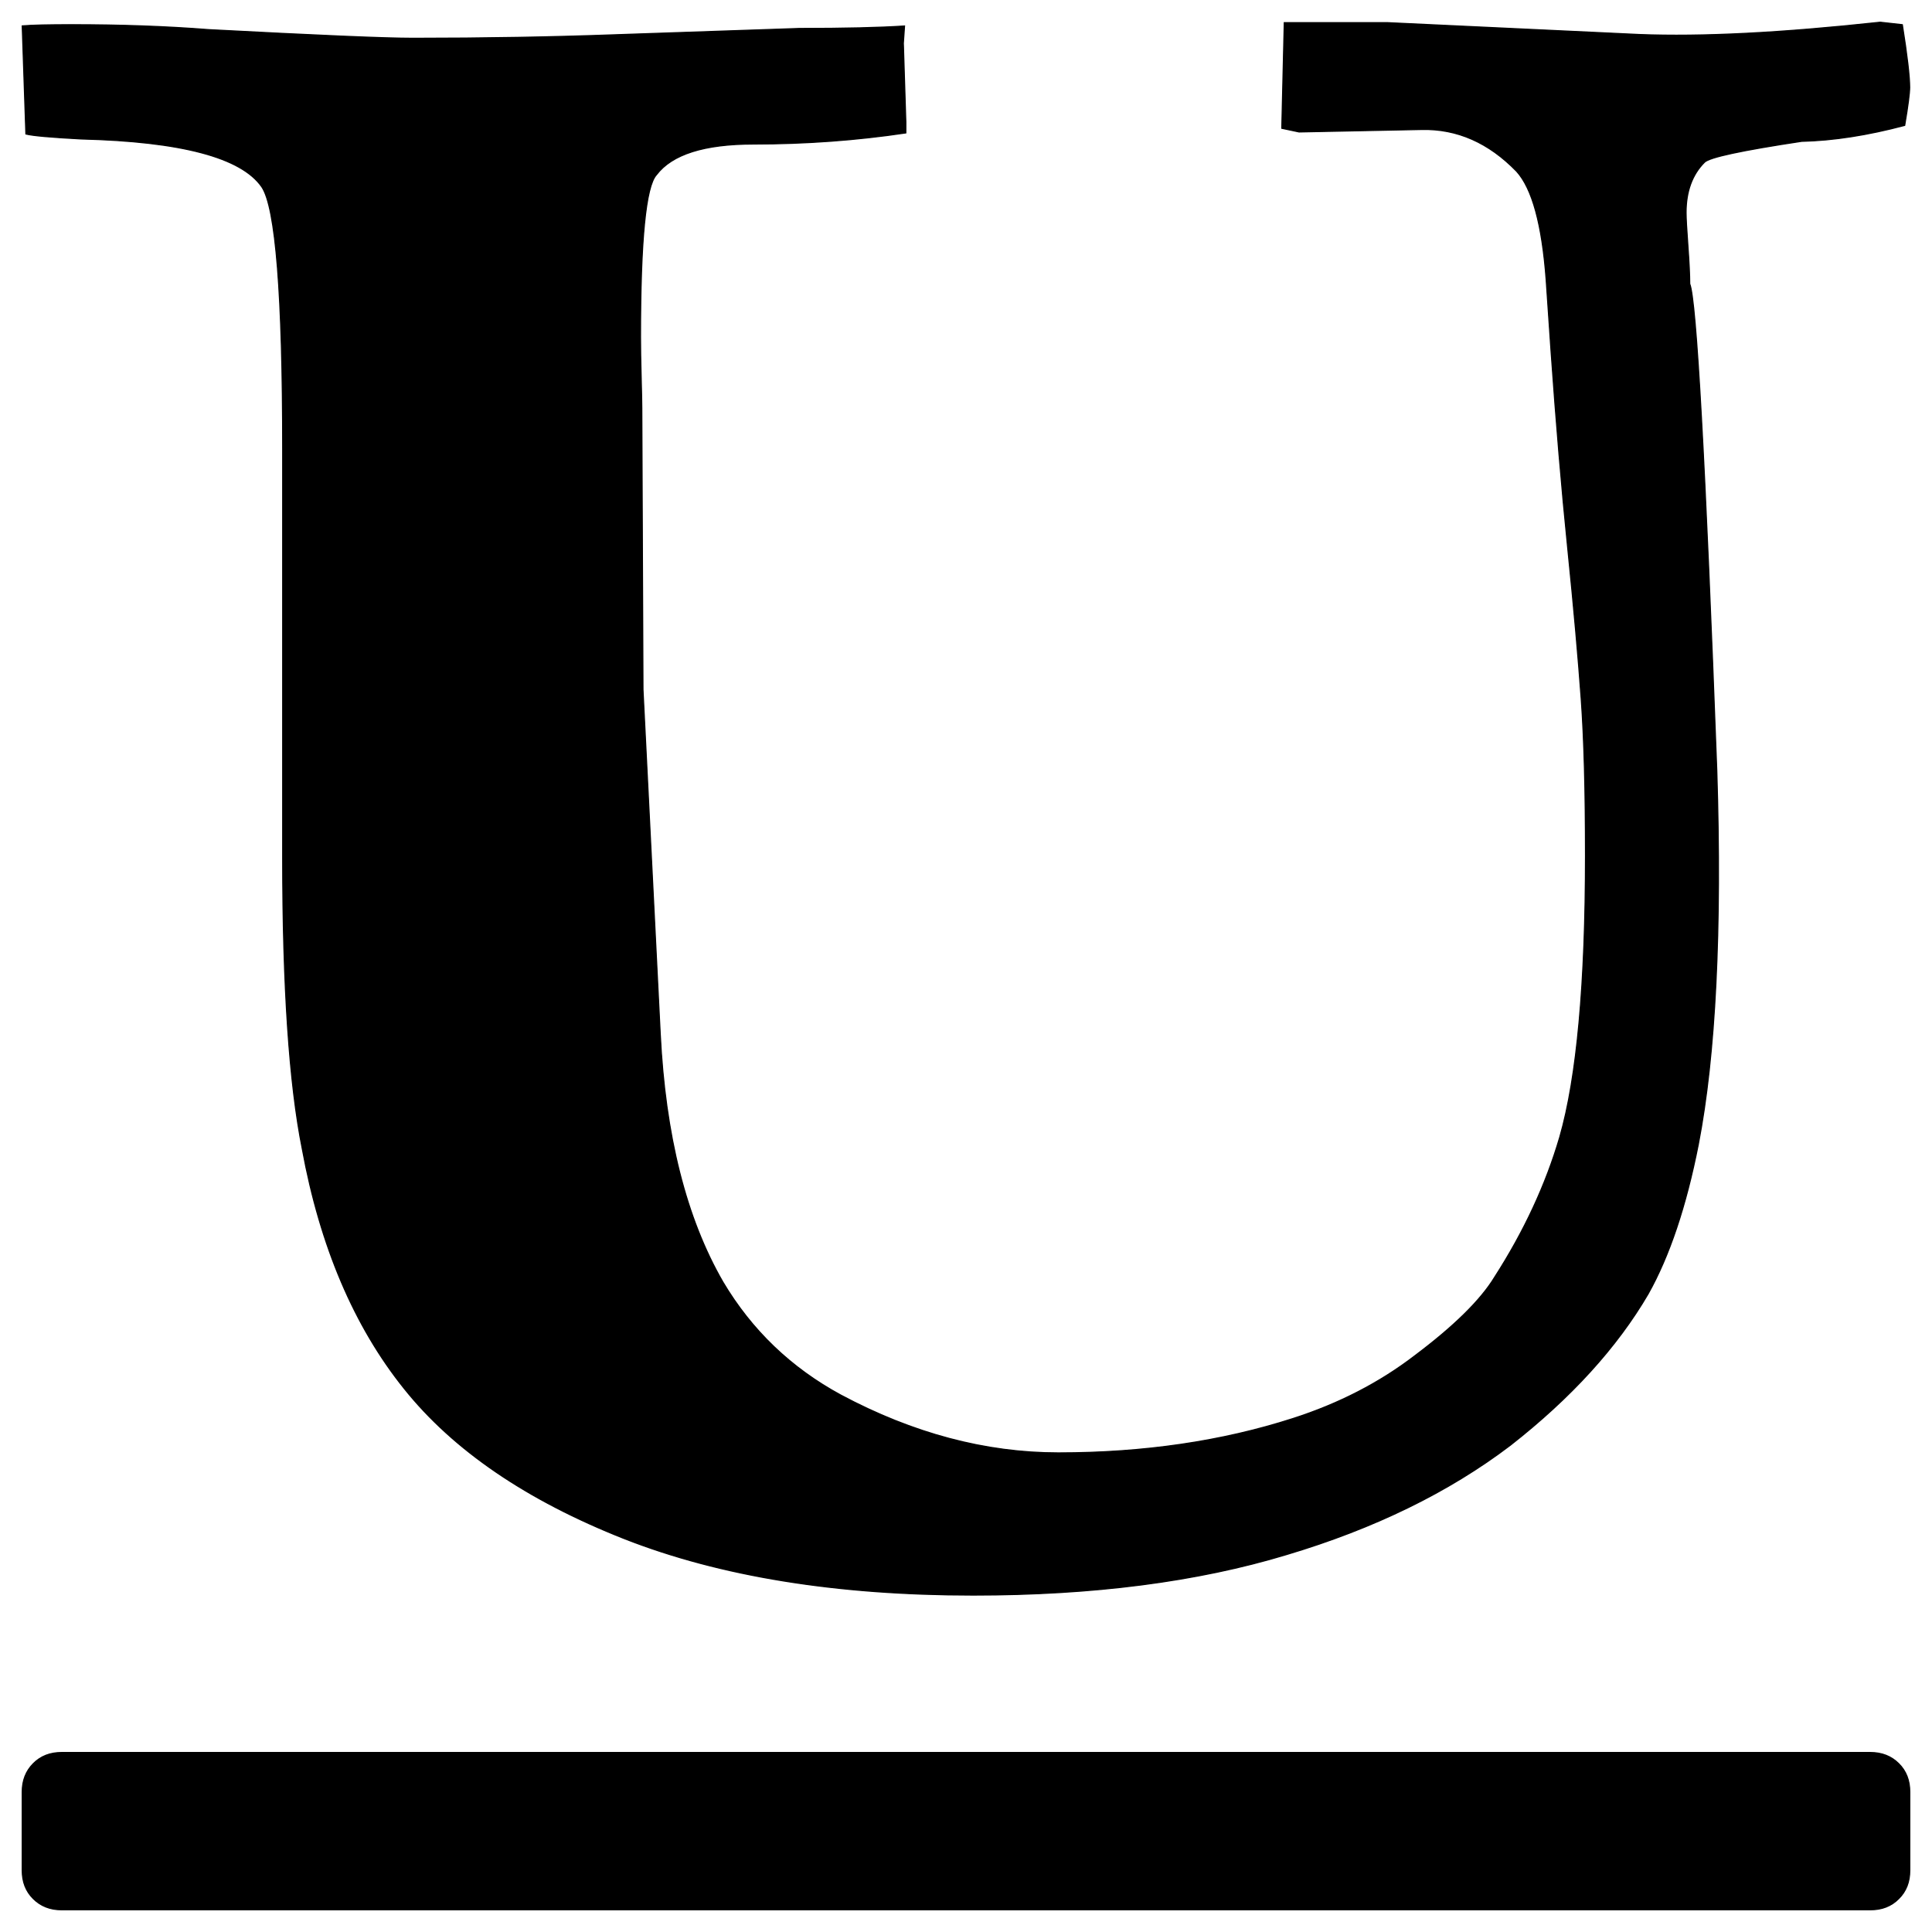
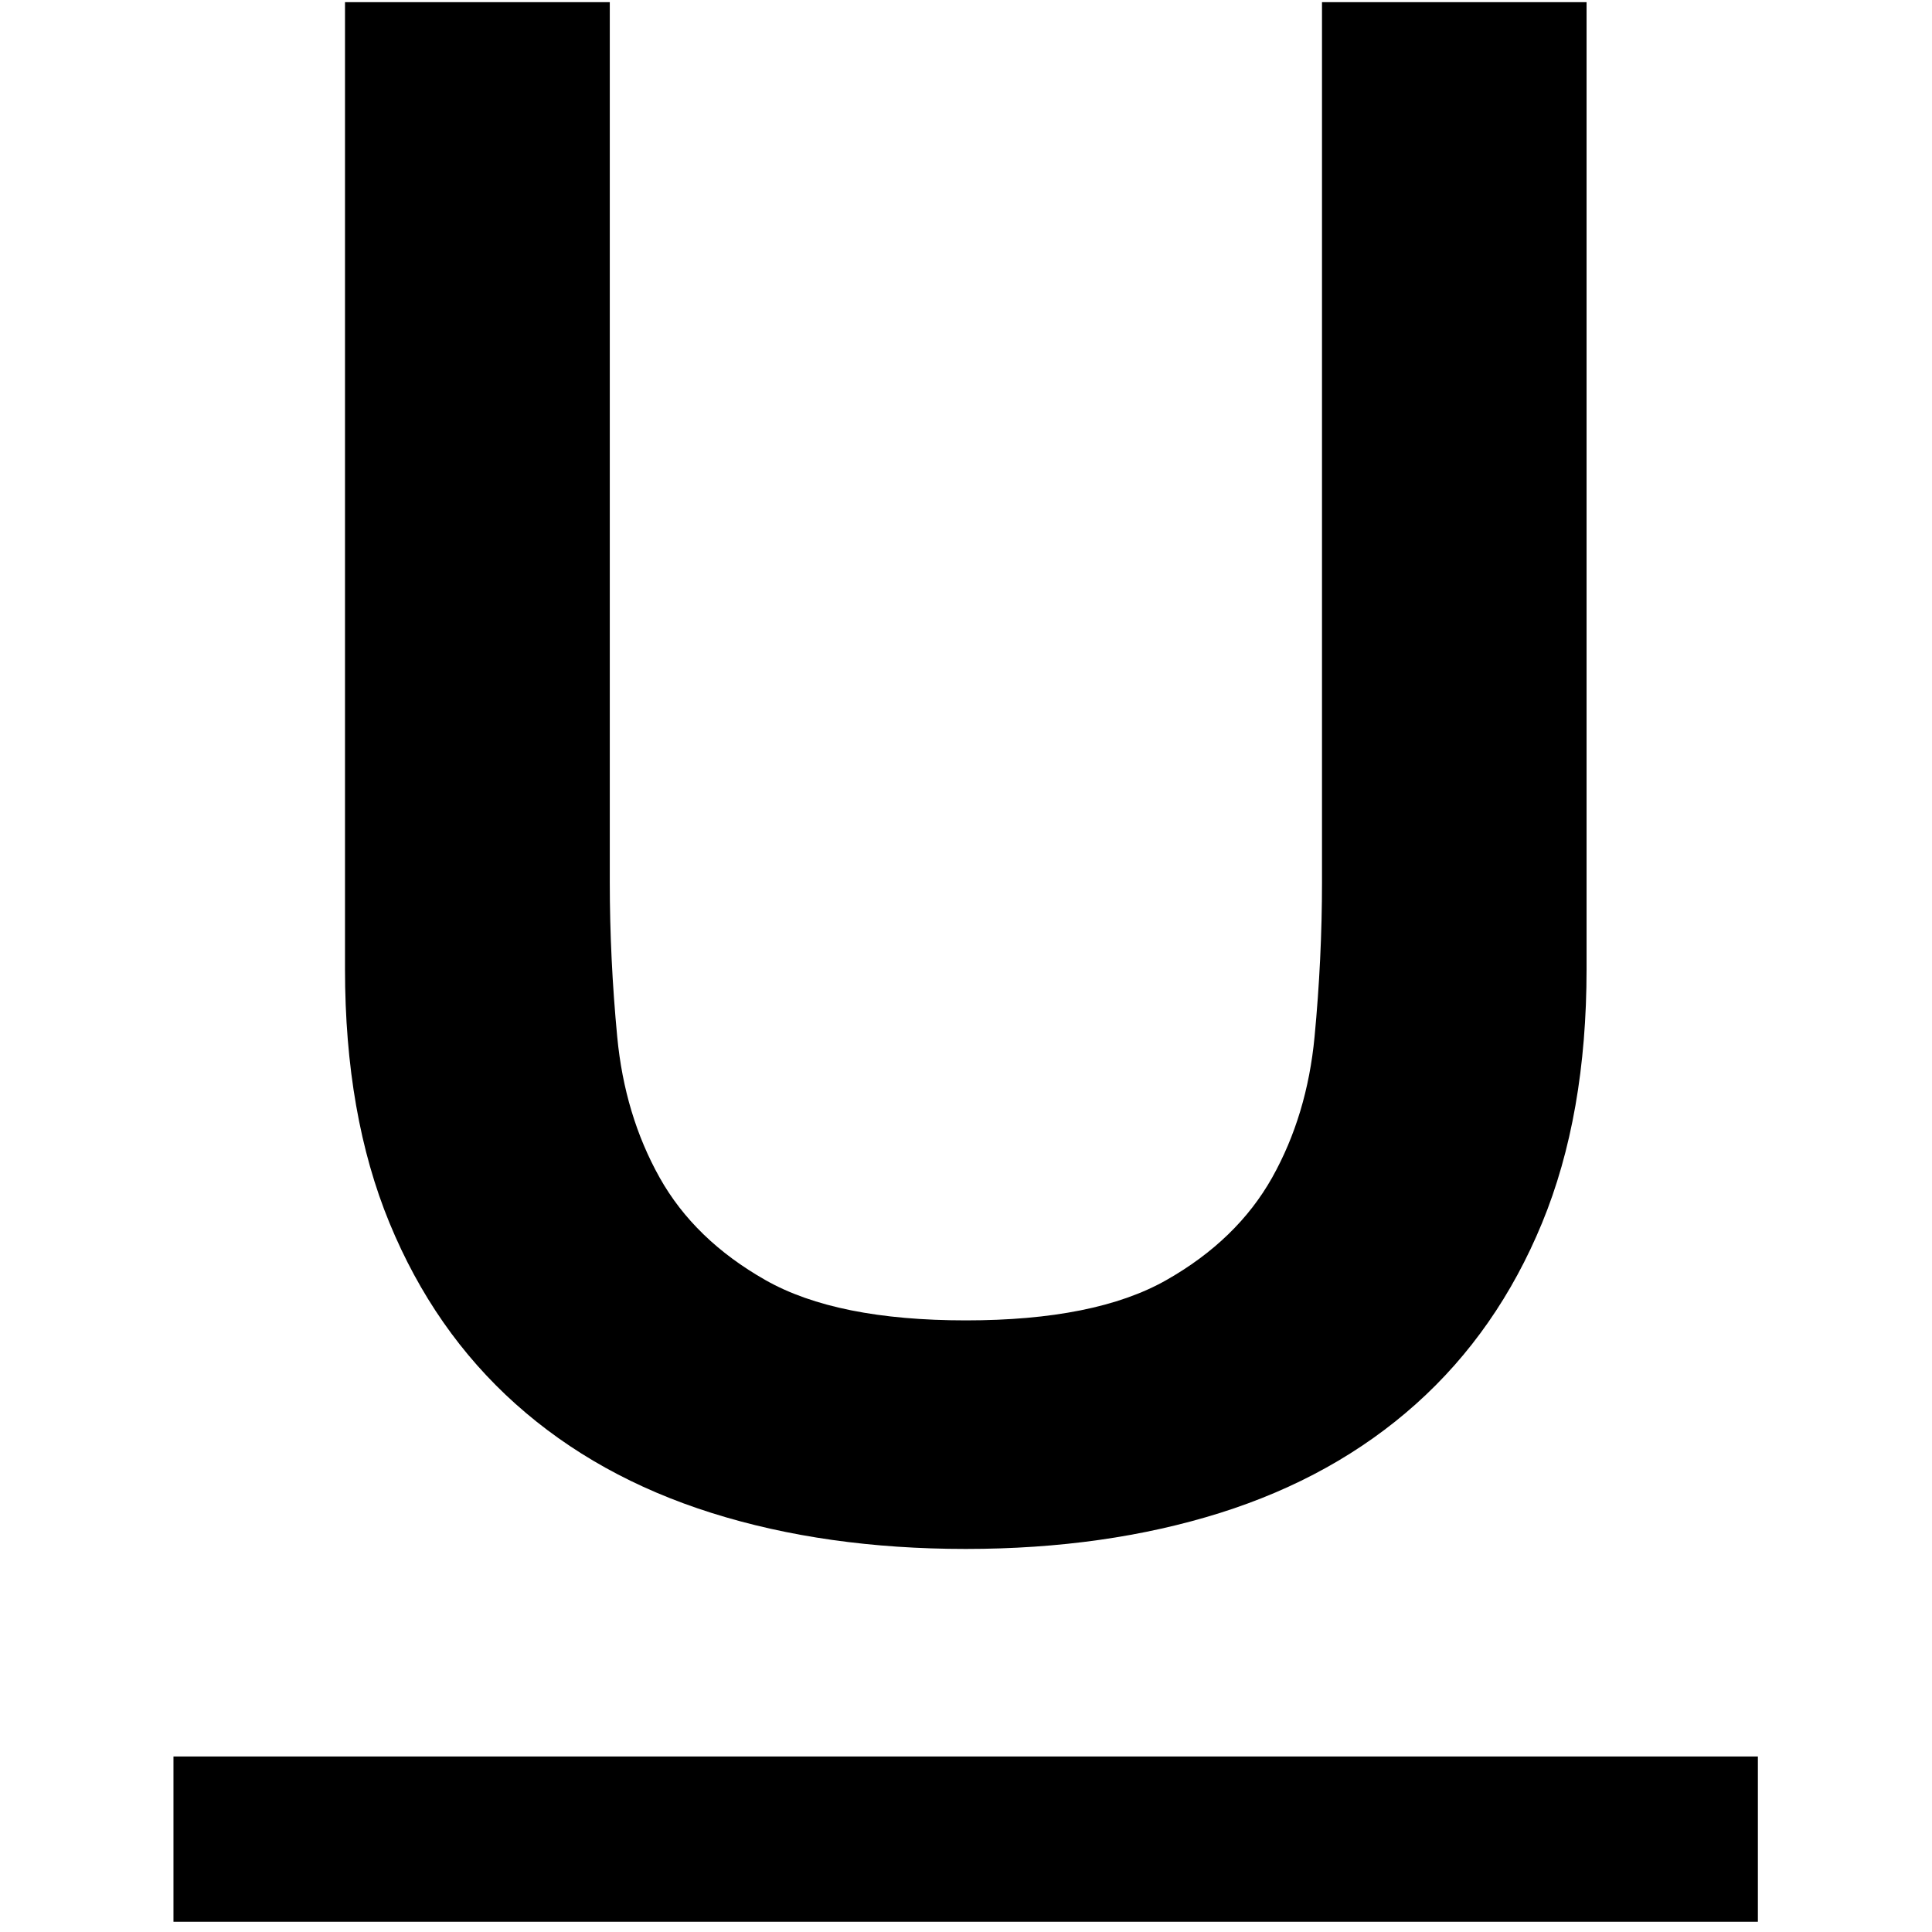
<svg xmlns="http://www.w3.org/2000/svg" version="1.1" id="Layer_1" x="0px" y="0px" viewBox="0 0 1792 1792" style="enable-background:new 0 0 1792 1792;" xml:space="preserve">
-   <style type="text/css">
- 	.st0{stroke:#000000;stroke-miterlimit:10;}
- </style>
-   <path class="st0" d="M75.3,128.9c-28.1-1.5-45.2-3-51.3-4.6L20.6,24c9.9-0.8,25.1-1.1,45.6-1.1c45.6,0,88.1,1.5,127.7,4.6  c100.3,5.3,163.4,8,189.2,8c65.4,0,129.2-1.1,191.5-3.4c88.1-3,143.6-4.9,166.4-5.7c42.6,0,75.2-0.8,98-2.3l-1.1,16l2.3,72.9v10.3  c-45.6,6.8-92.7,10.3-141.3,10.3c-45.6,0-75.6,9.5-90,28.5c-9.9,10.6-14.8,60.8-14.8,150.5c0,9.9,0.2,22.2,0.6,37  c0.4,14.8,0.6,24.5,0.6,29.1l1.1,261l16,319.2c4.6,94.2,23.9,171,58.1,230.2c26.6,44.8,63.1,79.8,109.4,104.9  c66.9,35.7,134.1,53.6,201.8,53.6c79,0,151.6-10.6,217.7-31.9c42.6-13.7,80.2-33.1,112.8-58.1c36.5-27.4,61.2-51.7,74.1-72.9  c27.4-42.6,47.5-85.9,60.4-129.9c16-55.5,23.9-142.5,23.9-261c0-60-1.3-108.7-4-145.9s-6.8-83.8-12.5-139.6s-10.8-116.5-15.4-181.8  l-4.6-67.3c-3.8-50.9-12.9-84.3-27.4-100.3c-25.8-26.6-55.1-39.5-87.8-38.8l-114,2.3l-16-3.4l2.3-98h95.7L1520.6,32  c57.8,2.3,132.2-1.5,223.4-11.4l20.5,2.3c4.6,28.9,6.8,48.3,6.8,58.1c0,5.3-1.5,17.1-4.6,35.3c-34.2,9.1-66.1,14.1-95.7,14.8  c-55.5,8.4-85.5,14.8-90,19.4c-11.4,11.4-17.1,27-17.1,46.7c0,5.3,0.6,15.6,1.7,30.8c1.1,15.2,1.7,27,1.7,35.3  c6.1,14.4,14.4,164.9,25.1,451.4c4.6,148.2-1.1,263.7-17.1,346.5c-11.4,57.8-27,104.1-46.7,139.1c-28.9,49.4-71.4,96.1-127.7,140.2  c-57,43.3-126.1,77.1-207.5,101.4c-82.8,25.1-179.7,37.6-290.7,37.6c-126.9,0-234.8-17.5-323.7-52.4  c-90.4-35.7-158.4-82.1-204-139.1c-46.4-57.8-77.9-131.8-94.6-222.3c-12.2-60.8-18.2-150.8-18.2-270.1V416.1  c0-142.9-6.5-223.8-19.4-242.8C223.9,146,168,131.2,75.3,128.9z M1771.4,1734.9V1662c0-10.6-3.4-19.4-10.3-26.2  c-6.8-6.8-15.6-10.3-26.2-10.3H57.1c-10.6,0-19.4,3.4-26.2,10.3c-6.8,6.8-10.3,15.6-10.3,26.2v72.9c0,10.6,3.4,19.4,10.3,26.2  c6.8,6.8,15.6,10.3,26.2,10.3h1677.8c10.6,0,19.4-3.4,26.2-10.3C1768,1754.3,1771.4,1745.6,1771.4,1734.9z" />
+   <g>
+     <path d="M320.2,2h245.4v816.4c0,47.1,2.3,94.9,6.9,143.3c4.6,48.4,17.7,91.9,39.3,130.5c21.6,38.6,54.4,70.3,98.3,95.2   c43.9,24.9,105.8,37.3,185.8,37.3c79.9,0,141.9-12.4,185.8-37.3c43.9-24.9,76.6-56.6,98.3-95.2c21.6-38.6,34.7-82.1,39.3-130.5   c4.6-48.4,6.9-96.2,6.9-143.3V2h245.4v896.9c0,90.3-13.8,168.8-41.3,235.5c-27.5,66.7-66.5,122.7-116.9,167.8   c-50.4,45.1-111,78.8-181.8,101.1c-70.7,22.2-149.3,33.4-235.8,33.4c-86.4,0-165.1-11.1-235.8-33.4   c-70.7-22.3-131.3-55.9-181.8-101.1s-89.4-101.1-116.9-167.8c-27.5-66.7-41.3-145.2-41.3-235.5V2z" />
+   </g>
+   <rect x="160.9" y="1629.2" width="1469.6" height="153.3" />
</svg>
